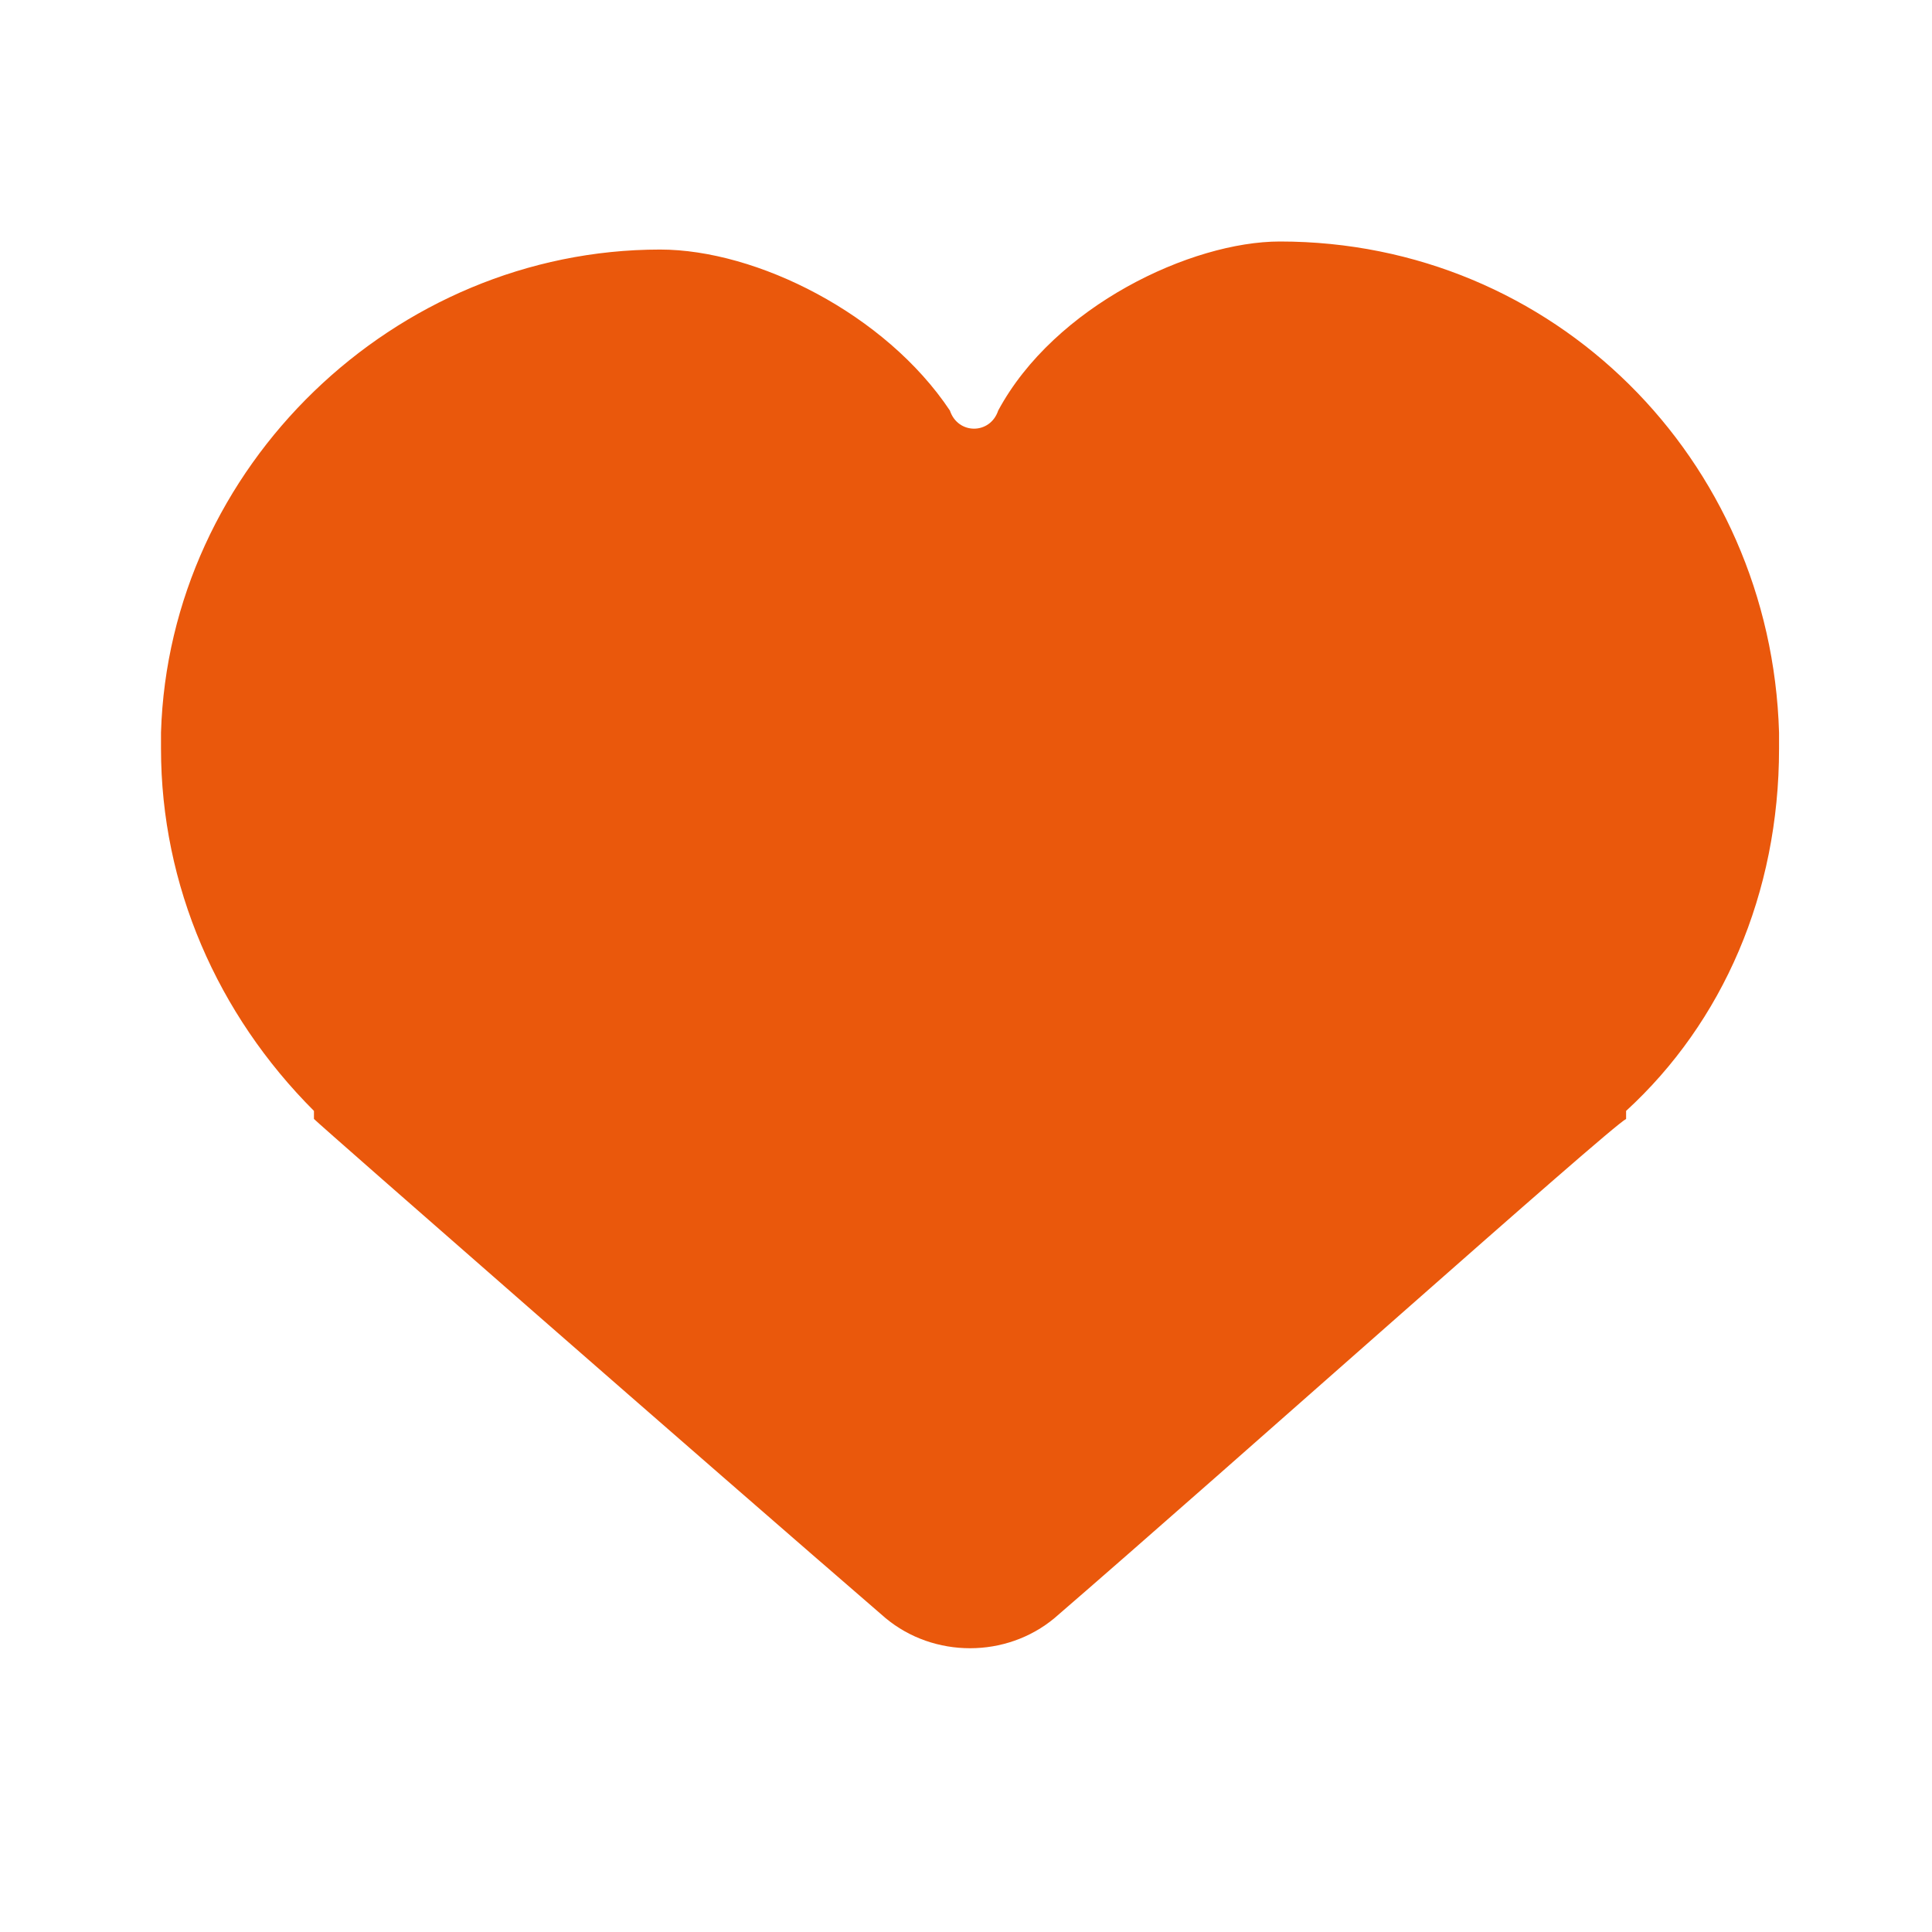
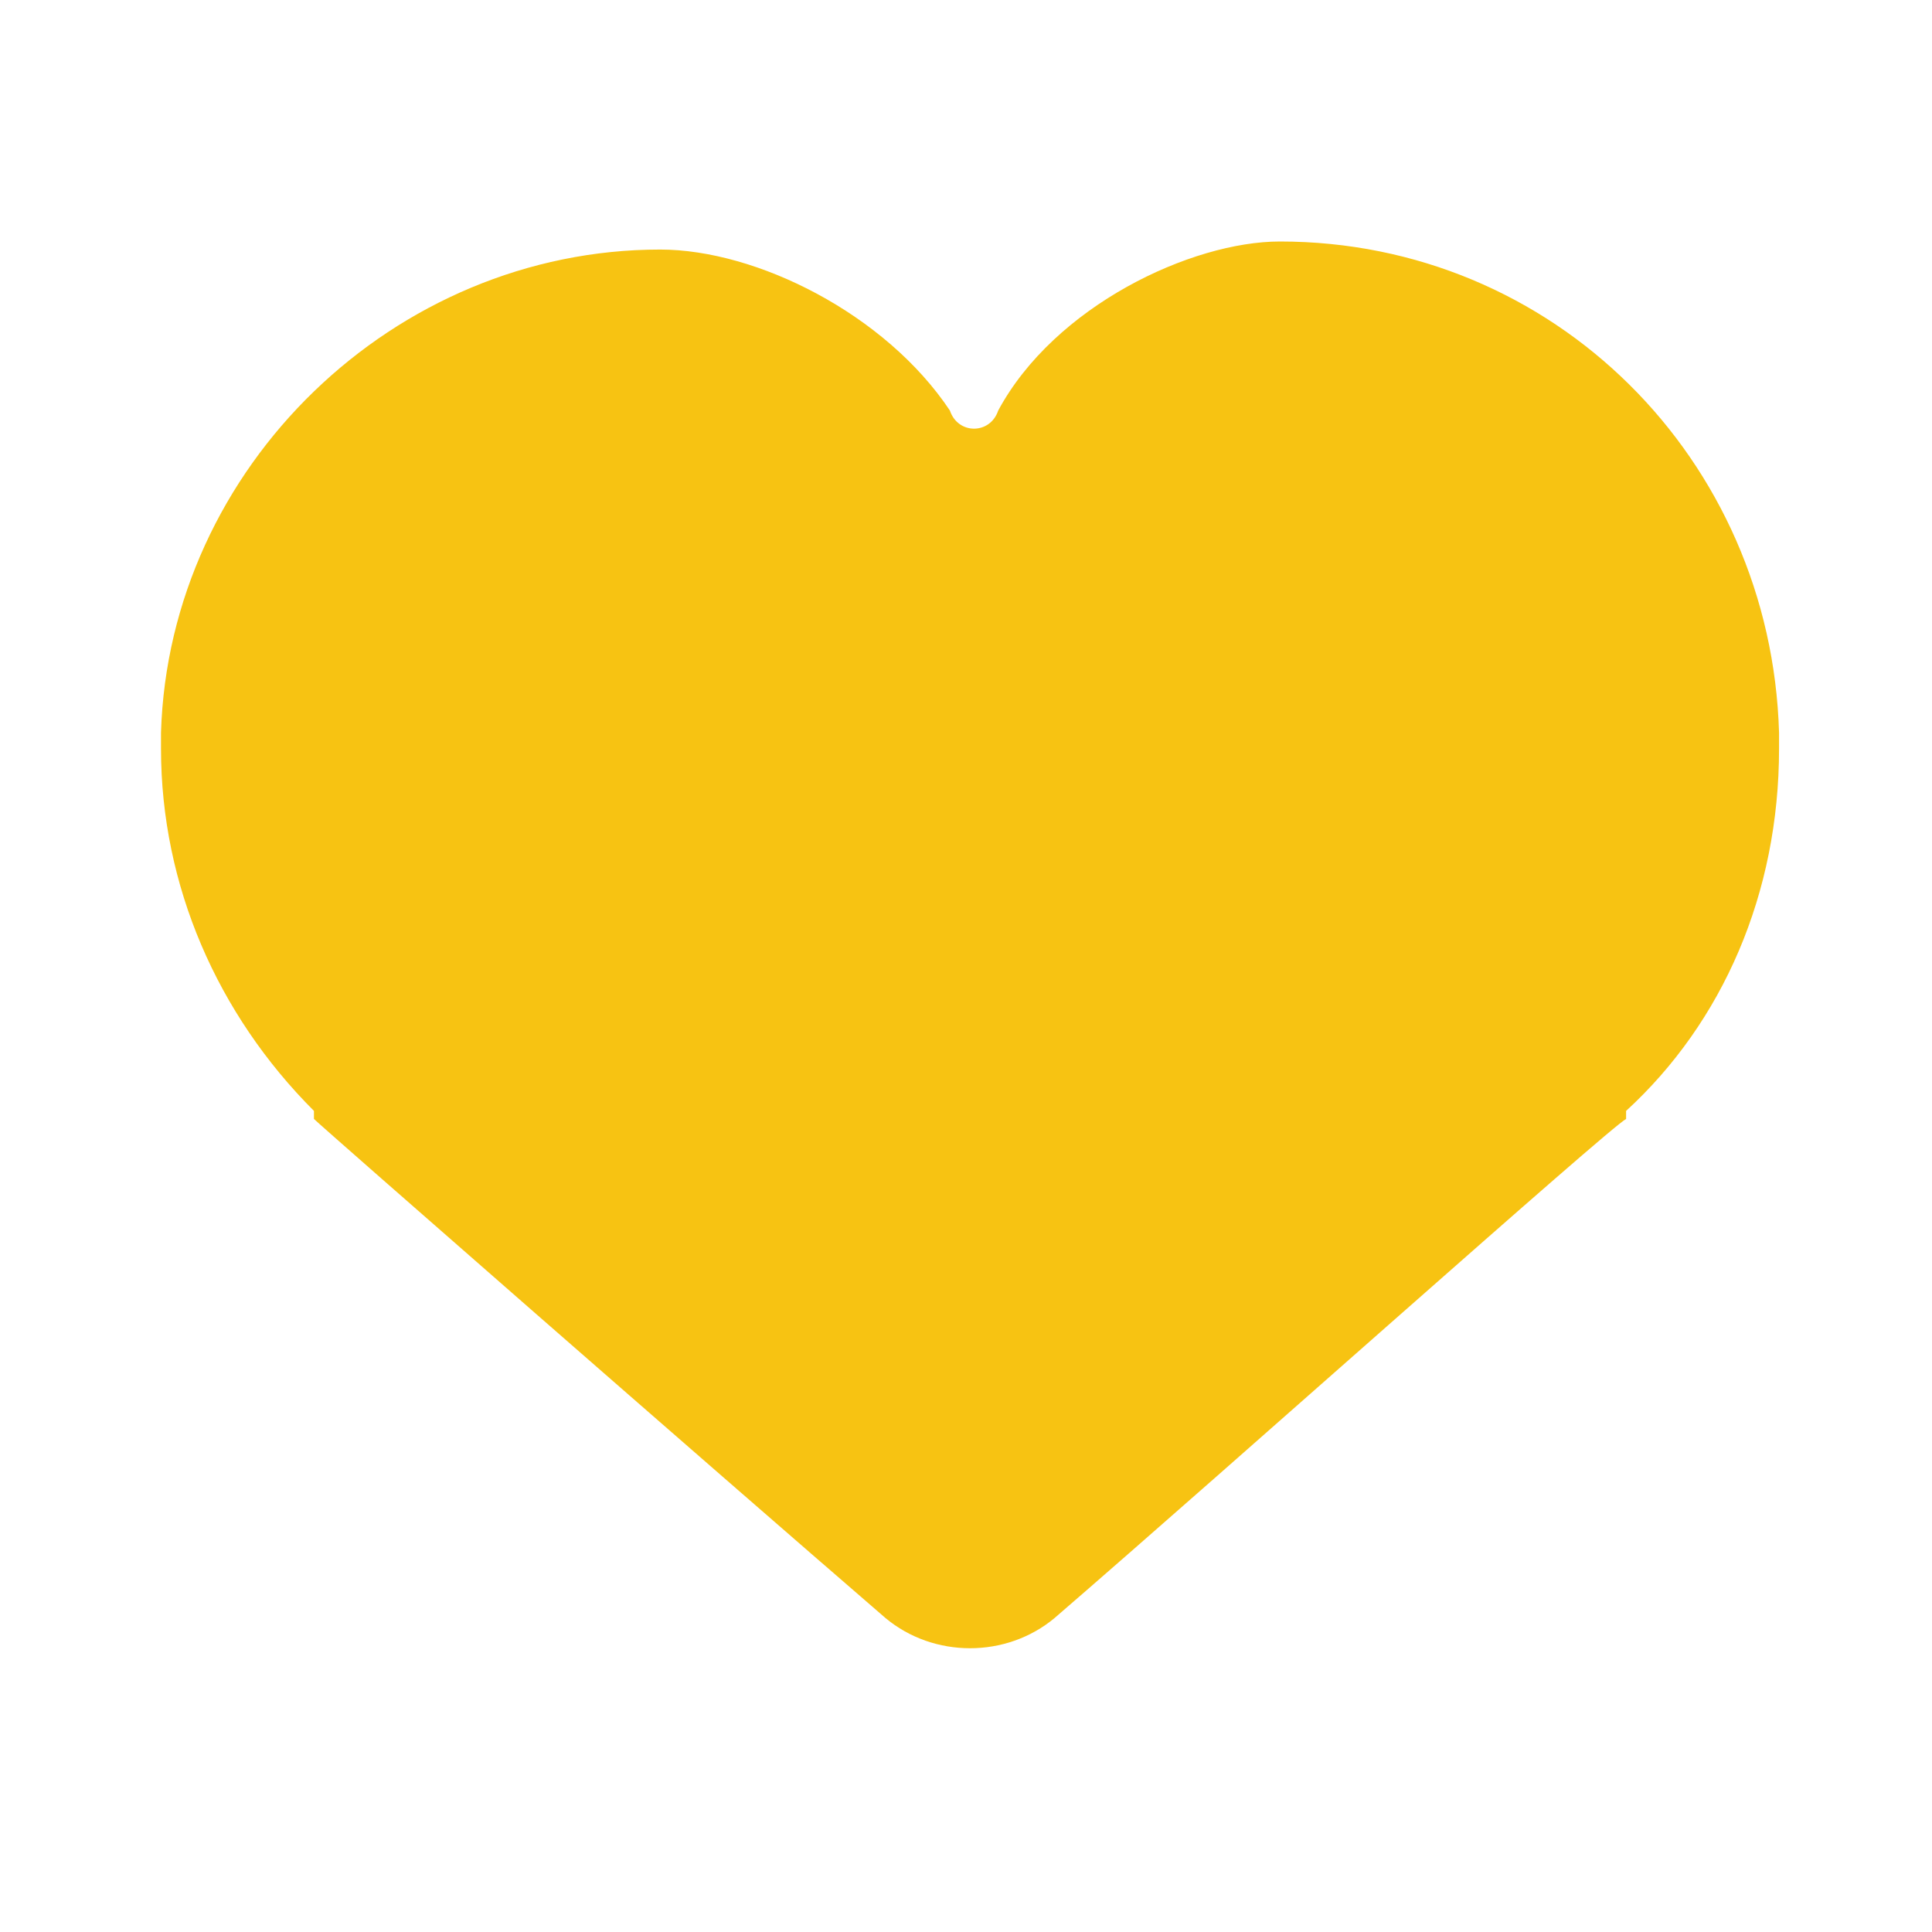
<svg xmlns="http://www.w3.org/2000/svg" width="24" height="24" viewBox="0 0 24 24" fill="none">
-   <path d="M22.1 9.1C22 5.7 19.3 3 15.9 3C14.8 3 13.1 3.8 12.4 5.1C12.3 5.4 11.9 5.4 11.8 5.1C11 3.9 9.4 3.1 8.2 3.1C4.9 3.1 2.1 5.8 2 9.1V9.3C2 11 2.7 12.6 3.9 13.8C3.9 13.8 3.9 13.8 3.9 13.9C4 14 8.8 18.2 11 20.1C11.6 20.6 12.5 20.6 13.1 20.1C15.3 18.2 20 14 20.2 13.9C20.2 13.9 20.2 13.9 20.2 13.8C21.4 12.7 22.1 11.1 22.1 9.3V9.1Z" fill="#EA580C" />
+   <path d="M22.1 9.1C22 5.7 19.3 3 15.9 3C14.8 3 13.1 3.8 12.4 5.1C12.3 5.4 11.9 5.4 11.8 5.1C11 3.9 9.4 3.1 8.2 3.1C4.9 3.1 2.1 5.8 2 9.1V9.3C2 11 2.7 12.6 3.9 13.8C3.9 13.8 3.9 13.8 3.9 13.9C4 14 8.8 18.2 11 20.1C11.6 20.6 12.5 20.6 13.1 20.1C15.3 18.2 20 14 20.2 13.9C20.2 13.9 20.2 13.9 20.2 13.8C21.4 12.7 22.1 11.1 22.1 9.3V9.1Z" fill="#F7C312" />
</svg>
